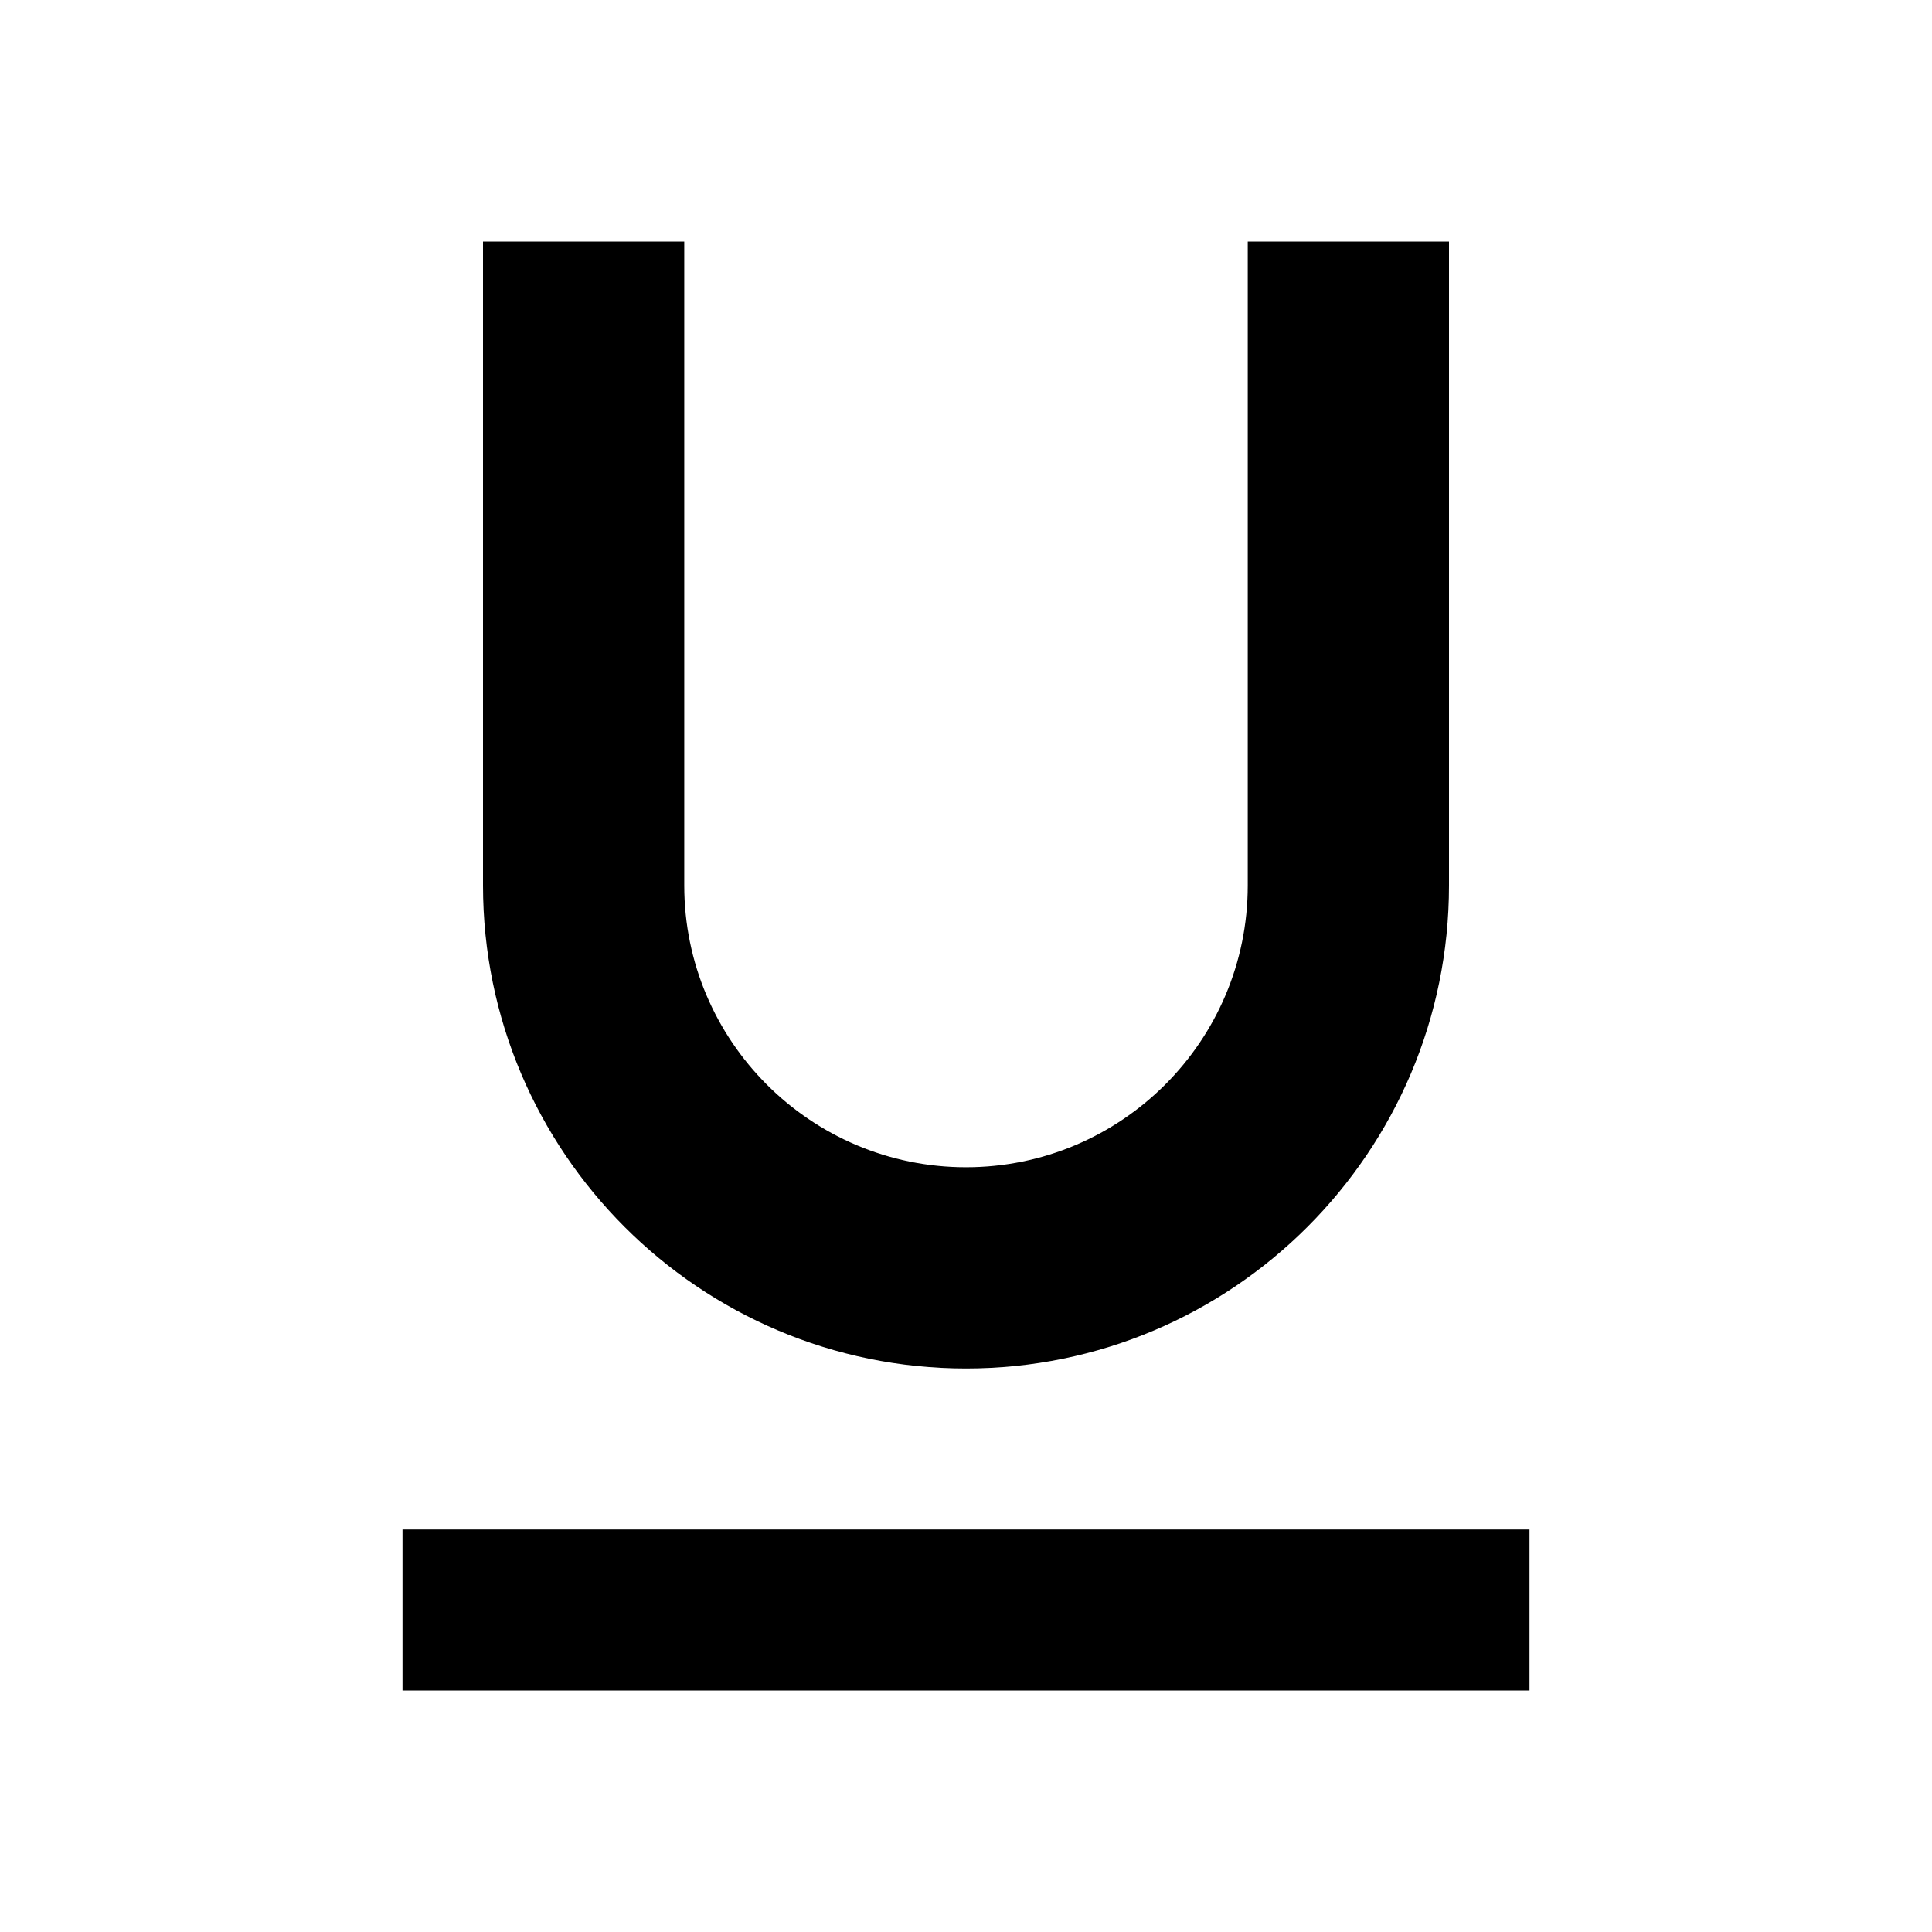
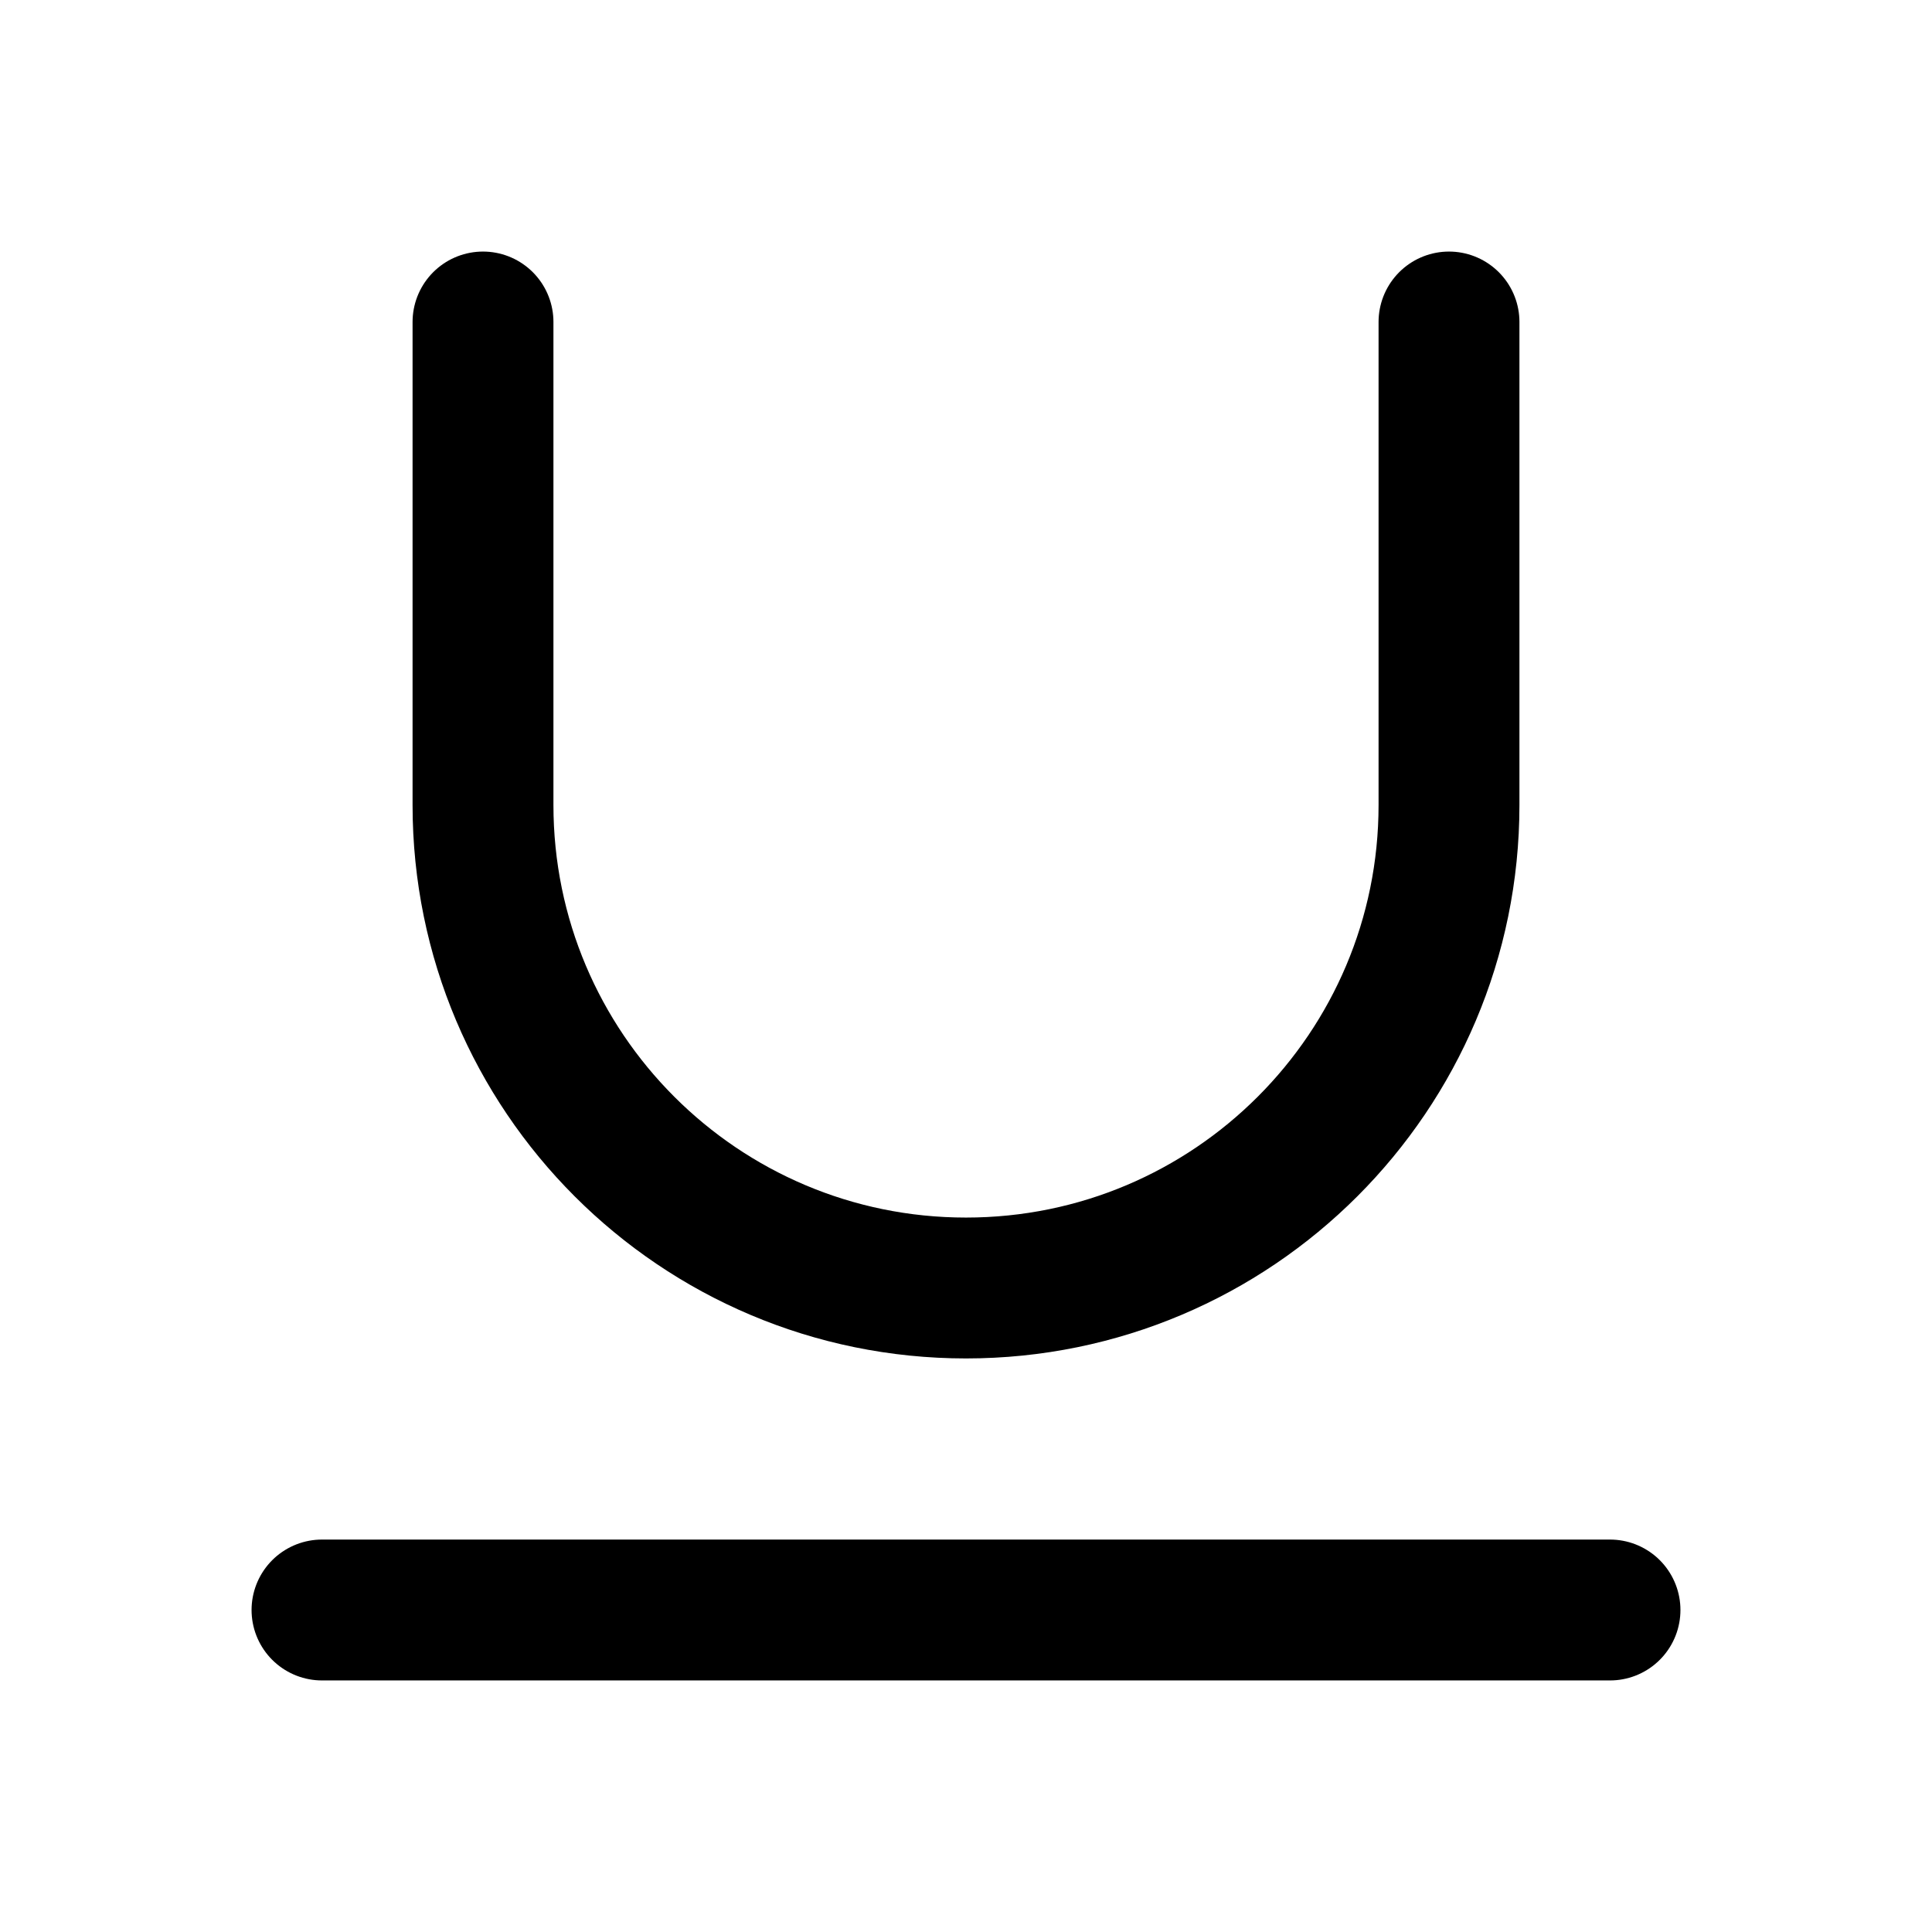
- <svg xmlns="http://www.w3.org/2000/svg" viewBox="0 0 24 24" width="24" height="24" fill="#000000">
-   <path d="M12,17c3.31,0 6,-2.69 6,-6V3h-2.5v8c0,1.93 -1.57,3.5 -3.5,3.5S8.5,12.93 8.5,11V3H6v8c0,3.31 2.69,6 6,6zM5,19v2h14v-2H5z" />
+ <svg xmlns="http://www.w3.org/2000/svg" viewBox="0 0 24 24" width="24" height="24" fill="none" stroke="#000000" stroke-width="1.75" stroke-linecap="round" stroke-linejoin="round">
+   <path d="M6 4v6a6 6 0 0 0 12 0V4" />
+   <line x1="4" x2="20" y1="20" y2="20" />
</svg>
